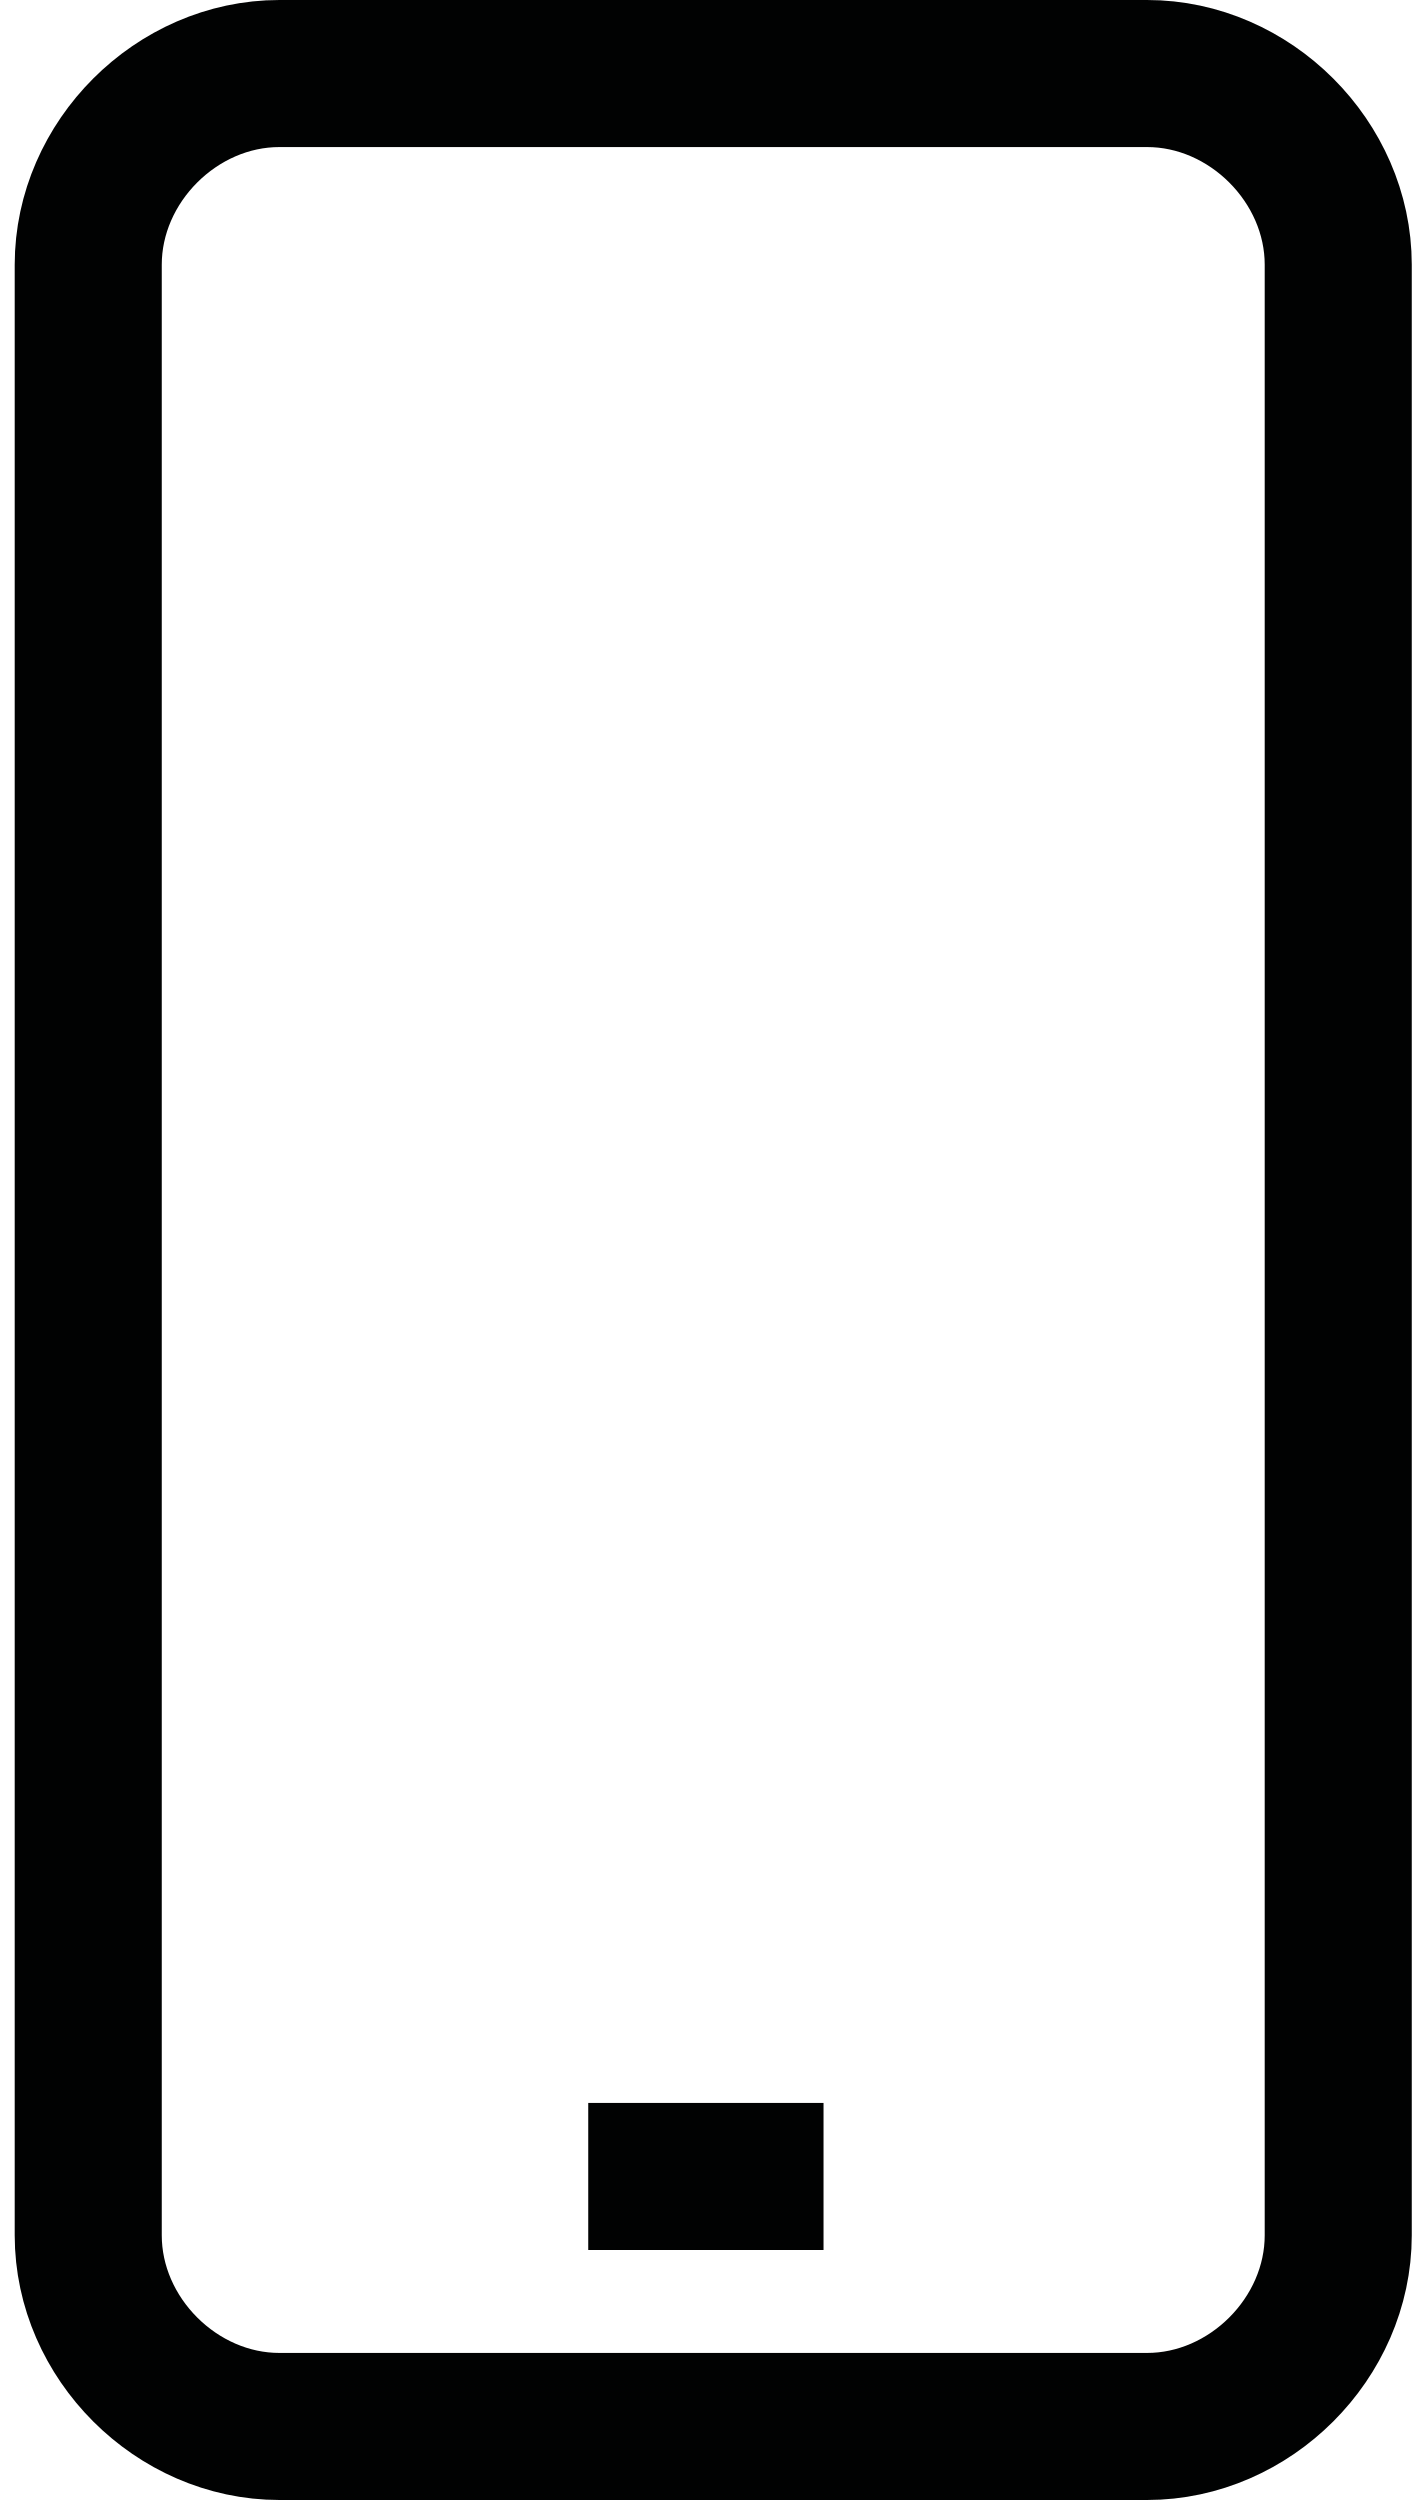
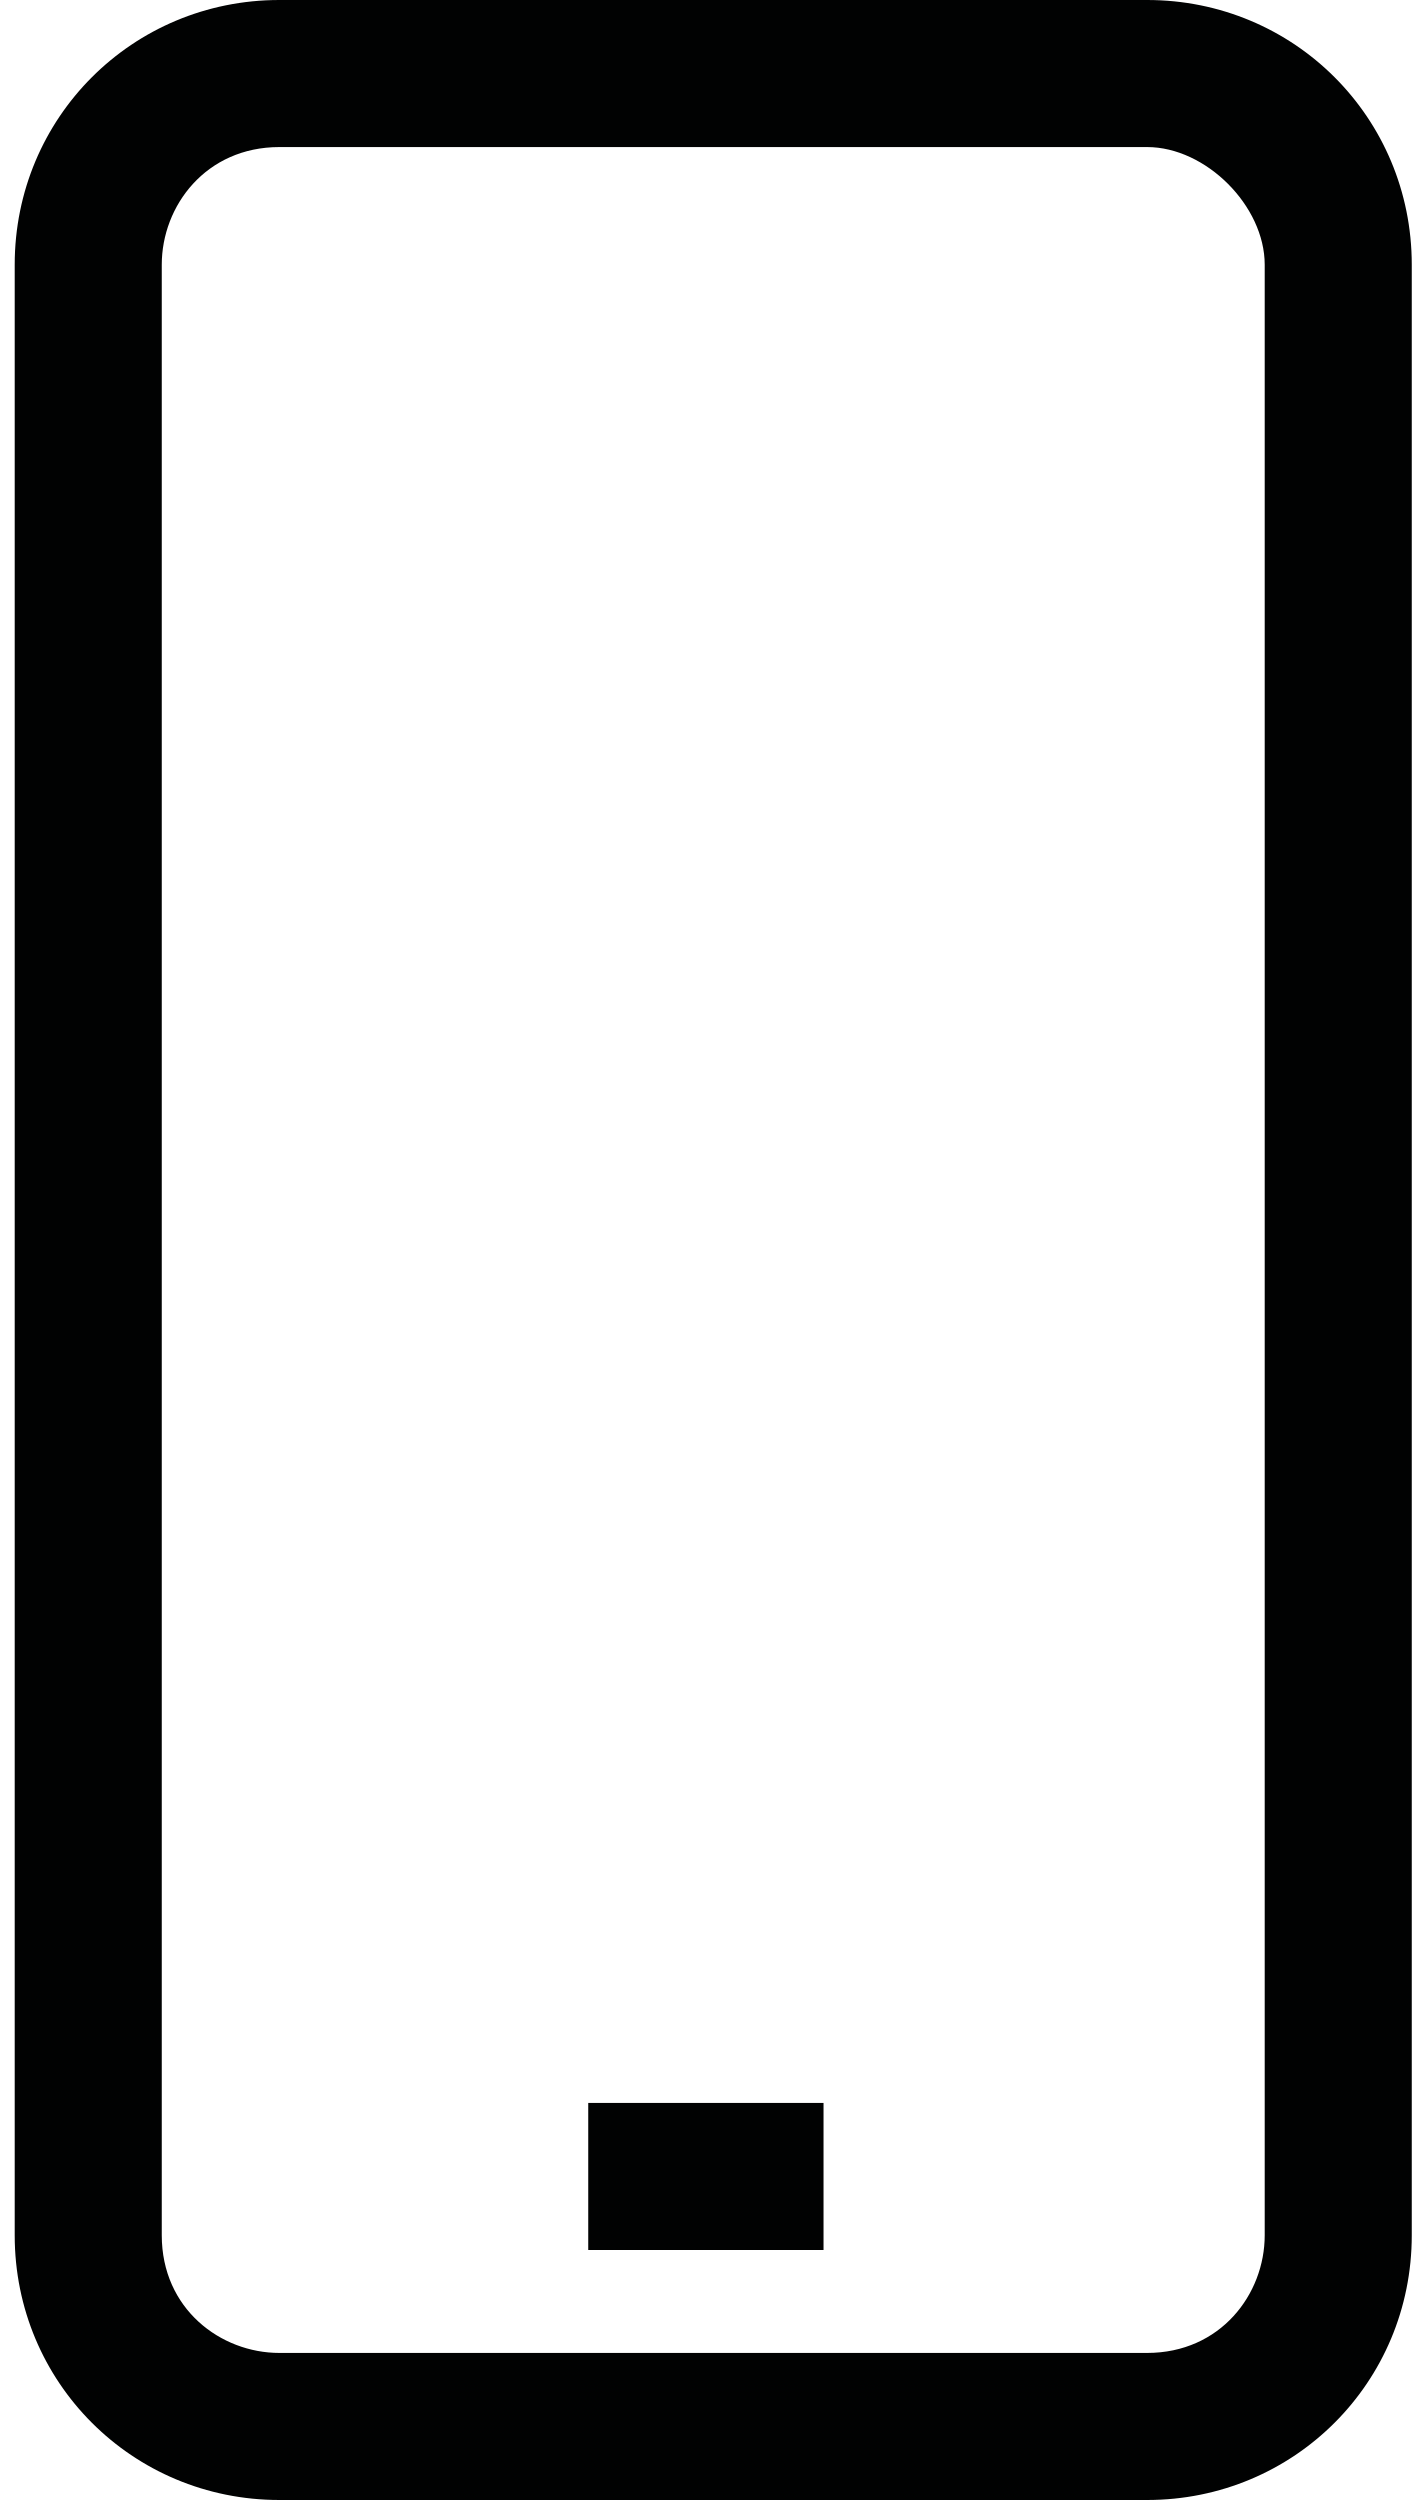
<svg xmlns="http://www.w3.org/2000/svg" version="1.1" id="Calque_1" x="0px" y="0px" width="9.6px" height="17px" viewBox="0 0 9.6 17" enable-background="new 0 0 9.6 17" xml:space="preserve">
-   <path fill="none" stroke="#010202" stroke-miterlimit="10" d="M7.8,0.5H1.9c-0.7,0-1.3,0.6-1.3,1.3v13.4c0,0.7,0.6,1.3,1.3,1.3h5.9  c0.7,0,1.3-0.6,1.3-1.3V1.8C9.1,1.1,8.5,0.5,7.8,0.5 M5.6,14.8H4" />
+   <path fill="#010202" d="M7.8,17H1.9c-1,0-1.8-0.8-1.8-1.8V1.8c0-1,0.8-1.8,1.8-1.8h5.9c1,0,1.8,0.8,1.8,1.8v13.4  C9.6,16.2,8.8,17,7.8,17z M1.9,1C1.4,1,1.1,1.4,1.1,1.8v13.4c0,0.5,0.4,0.8,0.8,0.8h5.9c0.5,0,0.8-0.4,0.8-0.8V1.8  C8.6,1.4,8.2,1,7.8,1H1.9z M5.6,15.3H4v-1h1.6V15.3z" />
</svg>
